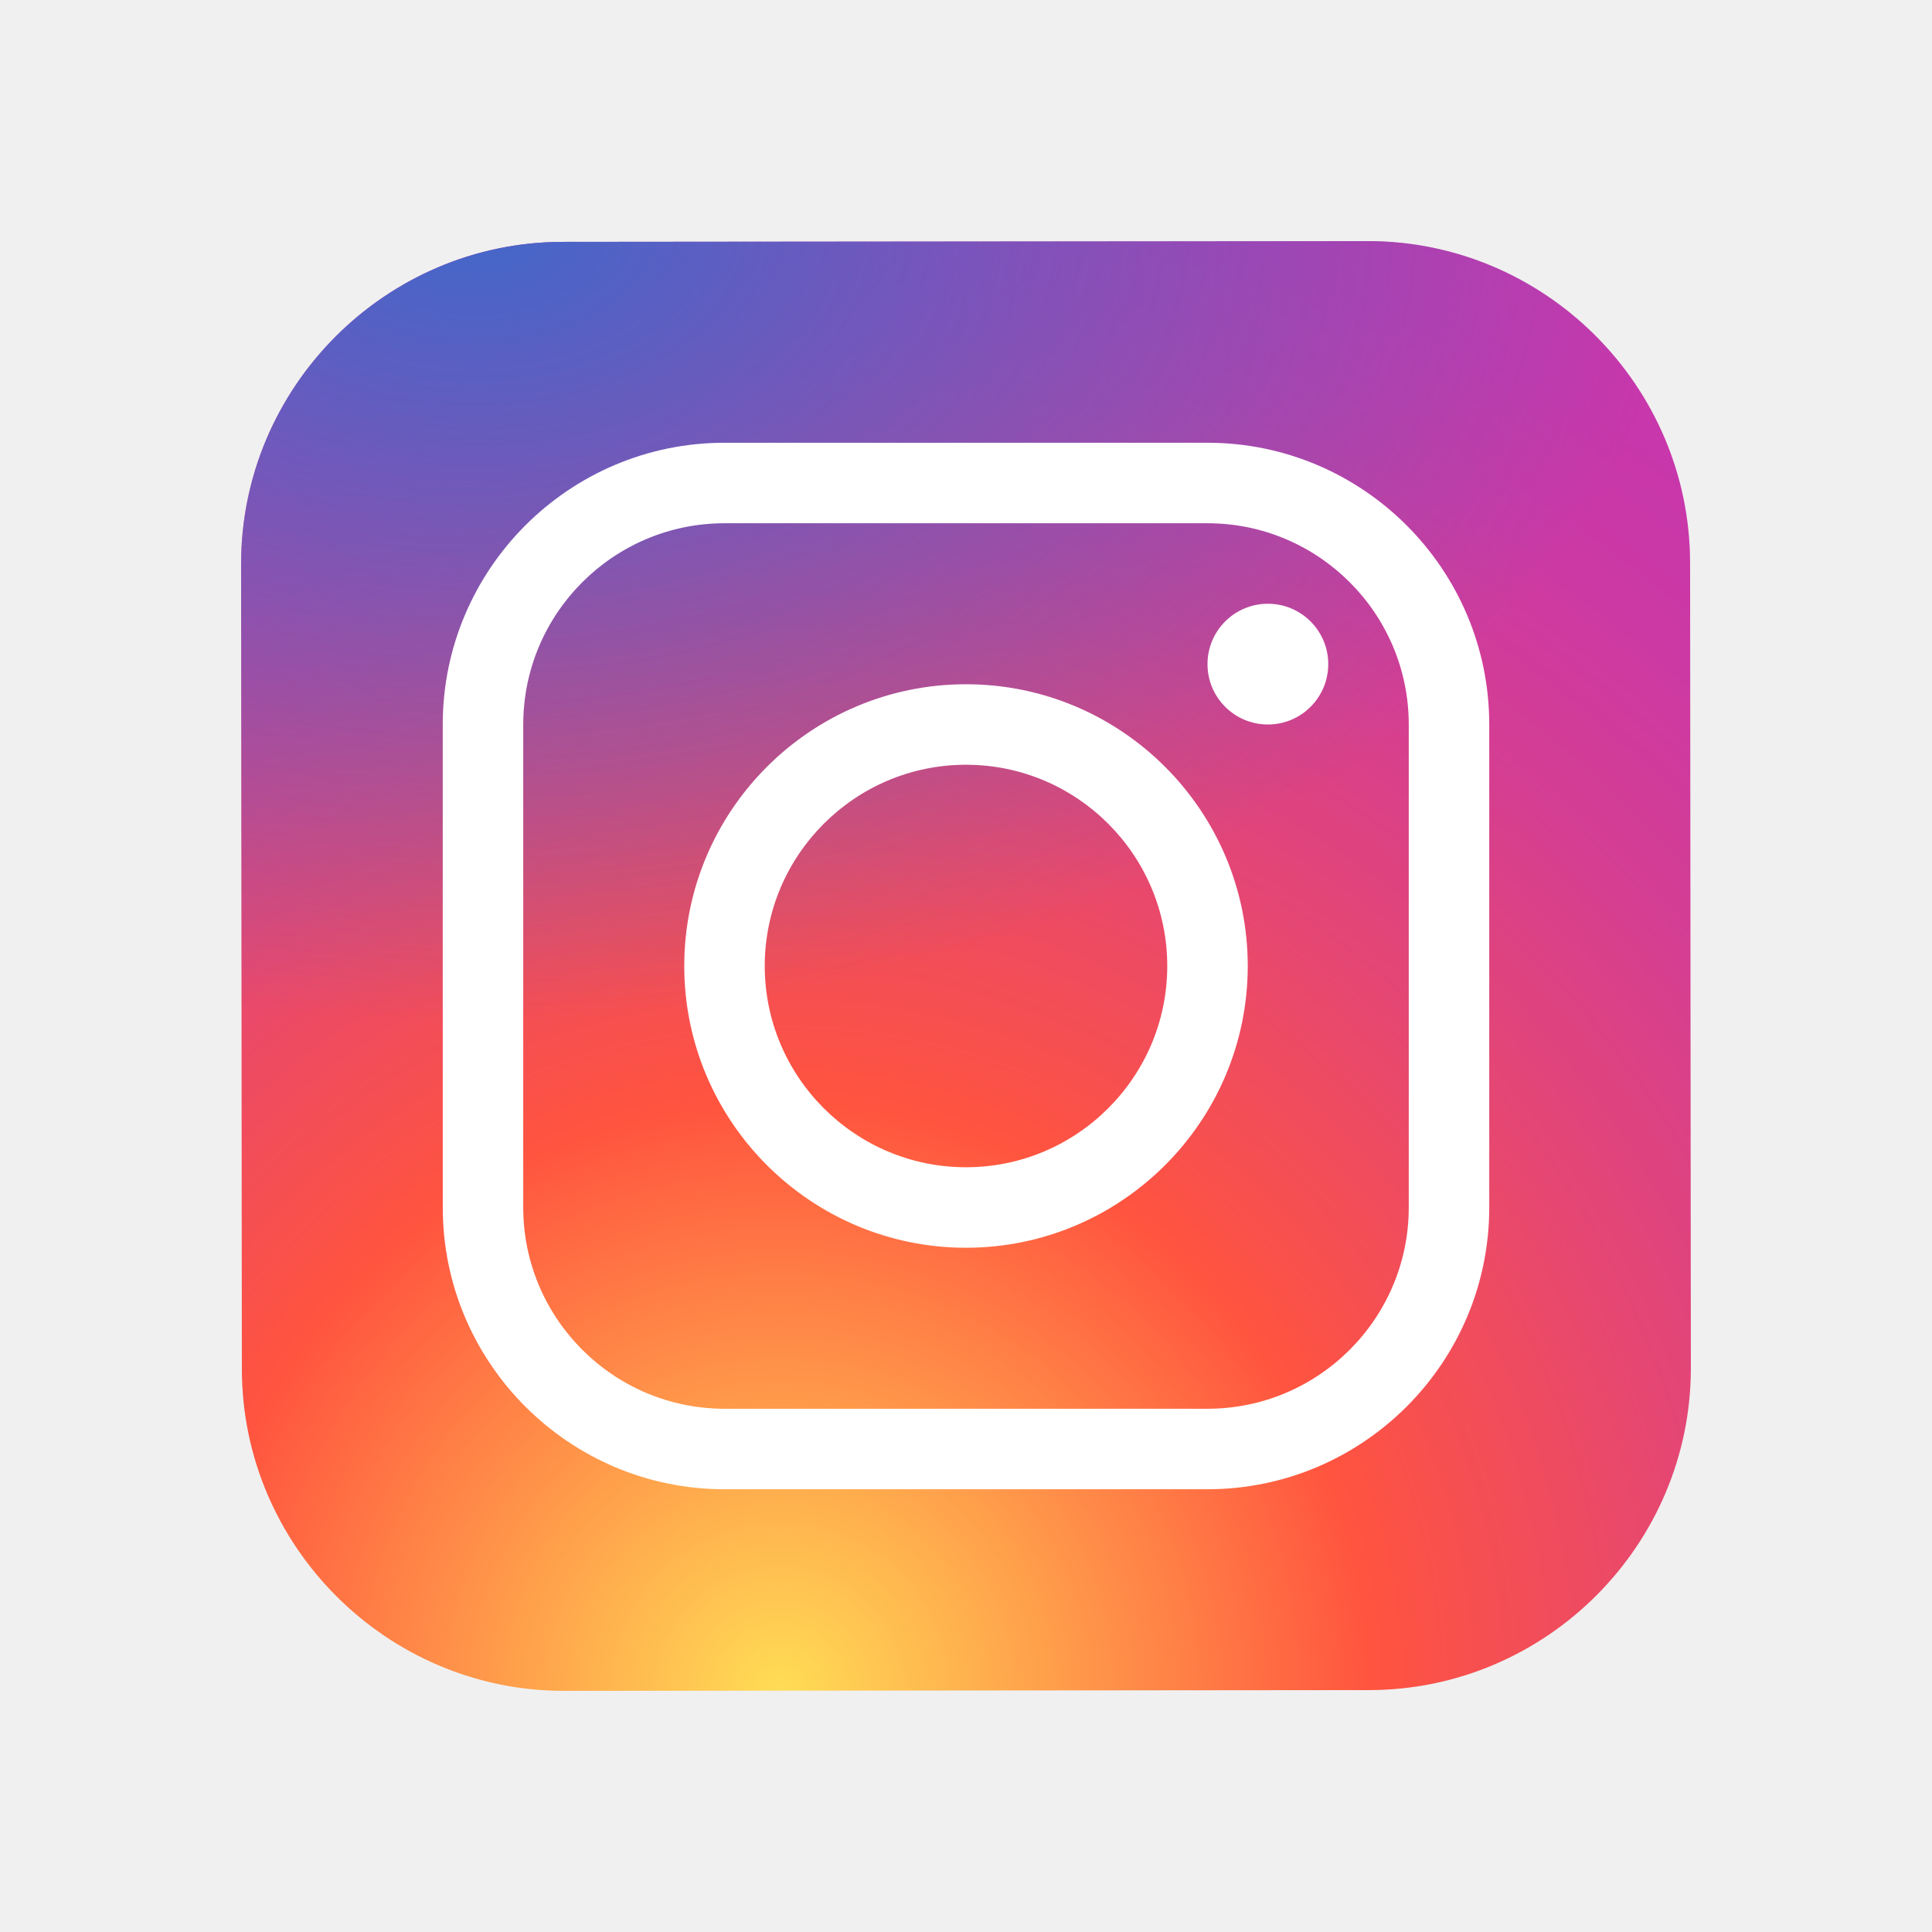
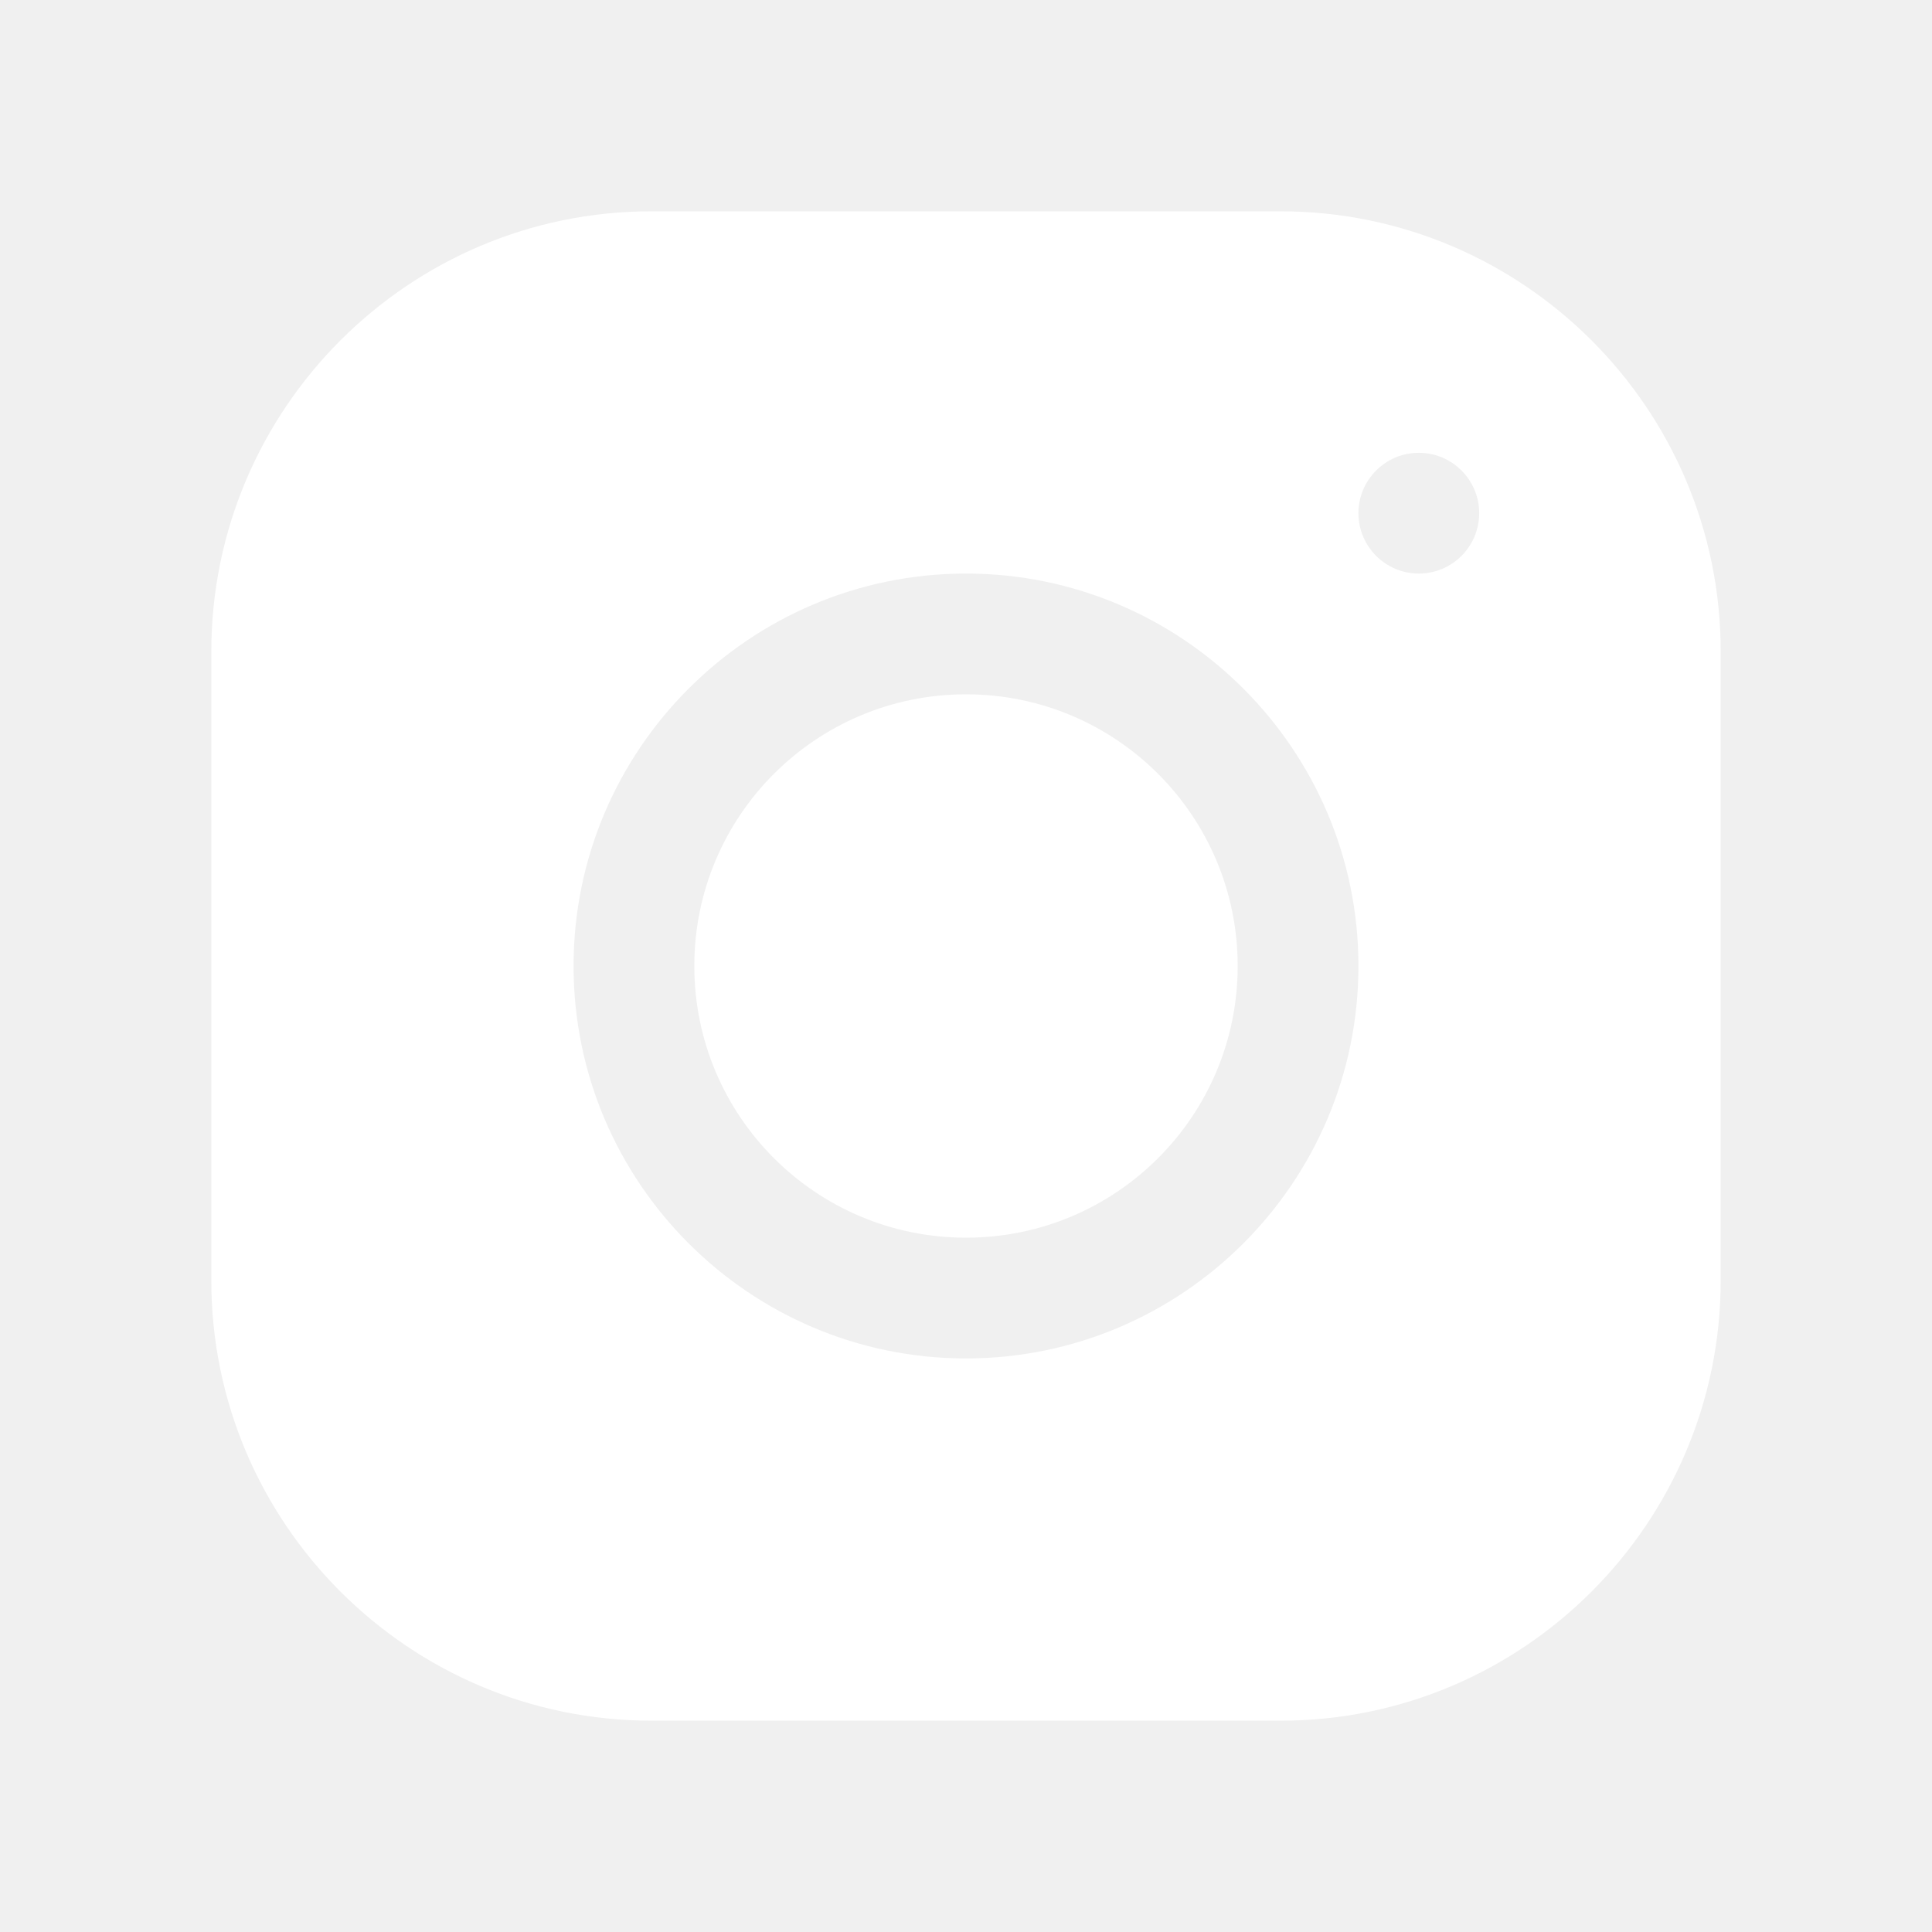
- <svg xmlns="http://www.w3.org/2000/svg" version="1.1" id="Layer_2" x="0px" y="0px" viewBox="0 0 48 48" style="enable-background:new 0 0 48 48;" xml:space="preserve">
-   <radialGradient id="SVGID_1_" cx="19.38" cy="42.035" r="44.899" gradientUnits="userSpaceOnUse">
-     <stop offset="0" style="stop-color:#FFDD55" />
-     <stop offset="0.328" style="stop-color:#FF543F" />
-     <stop offset="0.348" style="stop-color:#FC5245" />
-     <stop offset="0.504" style="stop-color:#E64771" />
-     <stop offset="0.643" style="stop-color:#D53E91" />
-     <stop offset="0.761" style="stop-color:#CC39A4" />
-     <stop offset="0.841" style="stop-color:#C837AB" />
-   </radialGradient>
-   <path style="fill:url(#SVGID_1_);" d="M34.017,41.99l-20,0.019c-4.4,0.004-8.003-3.592-8.008-7.992l-0.019-20  c-0.004-4.4,3.592-8.003,7.992-8.008l20-0.019c4.4-0.004,8.003,3.592,8.008,7.992l0.019,20  C42.014,38.383,38.417,41.986,34.017,41.99z" />
-   <radialGradient id="SVGID_2_" cx="11.786" cy="5.54" r="29.813" gradientTransform="matrix(1 0 0 0.6663 0 1.849)" gradientUnits="userSpaceOnUse">
-     <stop offset="0" style="stop-color:#4168C9" />
-     <stop offset="0.999" style="stop-color:#4168C9;stop-opacity:0" />
-   </radialGradient>
-   <path style="fill:url(#SVGID_2_);" d="M34.017,41.99l-20,0.019c-4.4,0.004-8.003-3.592-8.008-7.992l-0.019-20  c-0.004-4.4,3.592-8.003,7.992-8.008l20-0.019c4.4-0.004,8.003,3.592,8.008,7.992l0.019,20  C42.014,38.383,38.417,41.986,34.017,41.99z" />
-   <path style="fill:#FFFFFF;" d="M24,31c-3.859,0-7-3.14-7-7s3.141-7,7-7s7,3.14,7,7S27.859,31,24,31z M24,19c-2.757,0-5,2.243-5,5  s2.243,5,5,5s5-2.243,5-5S26.757,19,24,19z" />
-   <circle style="fill:#FFFFFF;" cx="31.5" cy="16.5" r="1.5" />
-   <path style="fill:#FFFFFF;" d="M30,37H18c-3.859,0-7-3.14-7-7V18c0-3.86,3.141-7,7-7h12c3.859,0,7,3.14,7,7v12  C37,33.86,33.859,37,30,37z M18,13c-2.757,0-5,2.243-5,5v12c0,2.757,2.243,5,5,5h12c2.757,0,5-2.243,5-5V18c0-2.757-2.243-5-5-5H18z  " />
+ <svg xmlns="http://www.w3.org/2000/svg" fill="#FFFFFF" viewBox="0 0 64 64" width="64px" height="64px">
+   <path d="M 21.58 7 C 13.541 7 7 13.545 7 21.586 L 7 42.418 C 7 50.458 13.545 57 21.586 57 L 42.418 57 C 50.458 57 57 50.455 57 42.414 L 57 21.58 C 57 13.541 50.455 7 42.414 7 L 21.58 7 z M 47 15 C 48.104 15 49 15.896 49 17 C 49 18.104 48.104 19 47 19 C 45.896 19 45 18.104 45 17 C 45 15.896 45.896 15 47 15 z M 32 19 C 39.17 19 45 24.83 45 32 C 45 39.17 39.169 45 32 45 C 24.83 45 19 39.169 19 32 C 19 24.831 24.83 19 32 19 z M 32 23 C 27.029 23 23 27.029 23 32 C 23 36.971 27.029 41 32 41 C 36.971 41 41 36.971 41 32 C 41 27.029 36.971 23 32 23 z" />
</svg>
